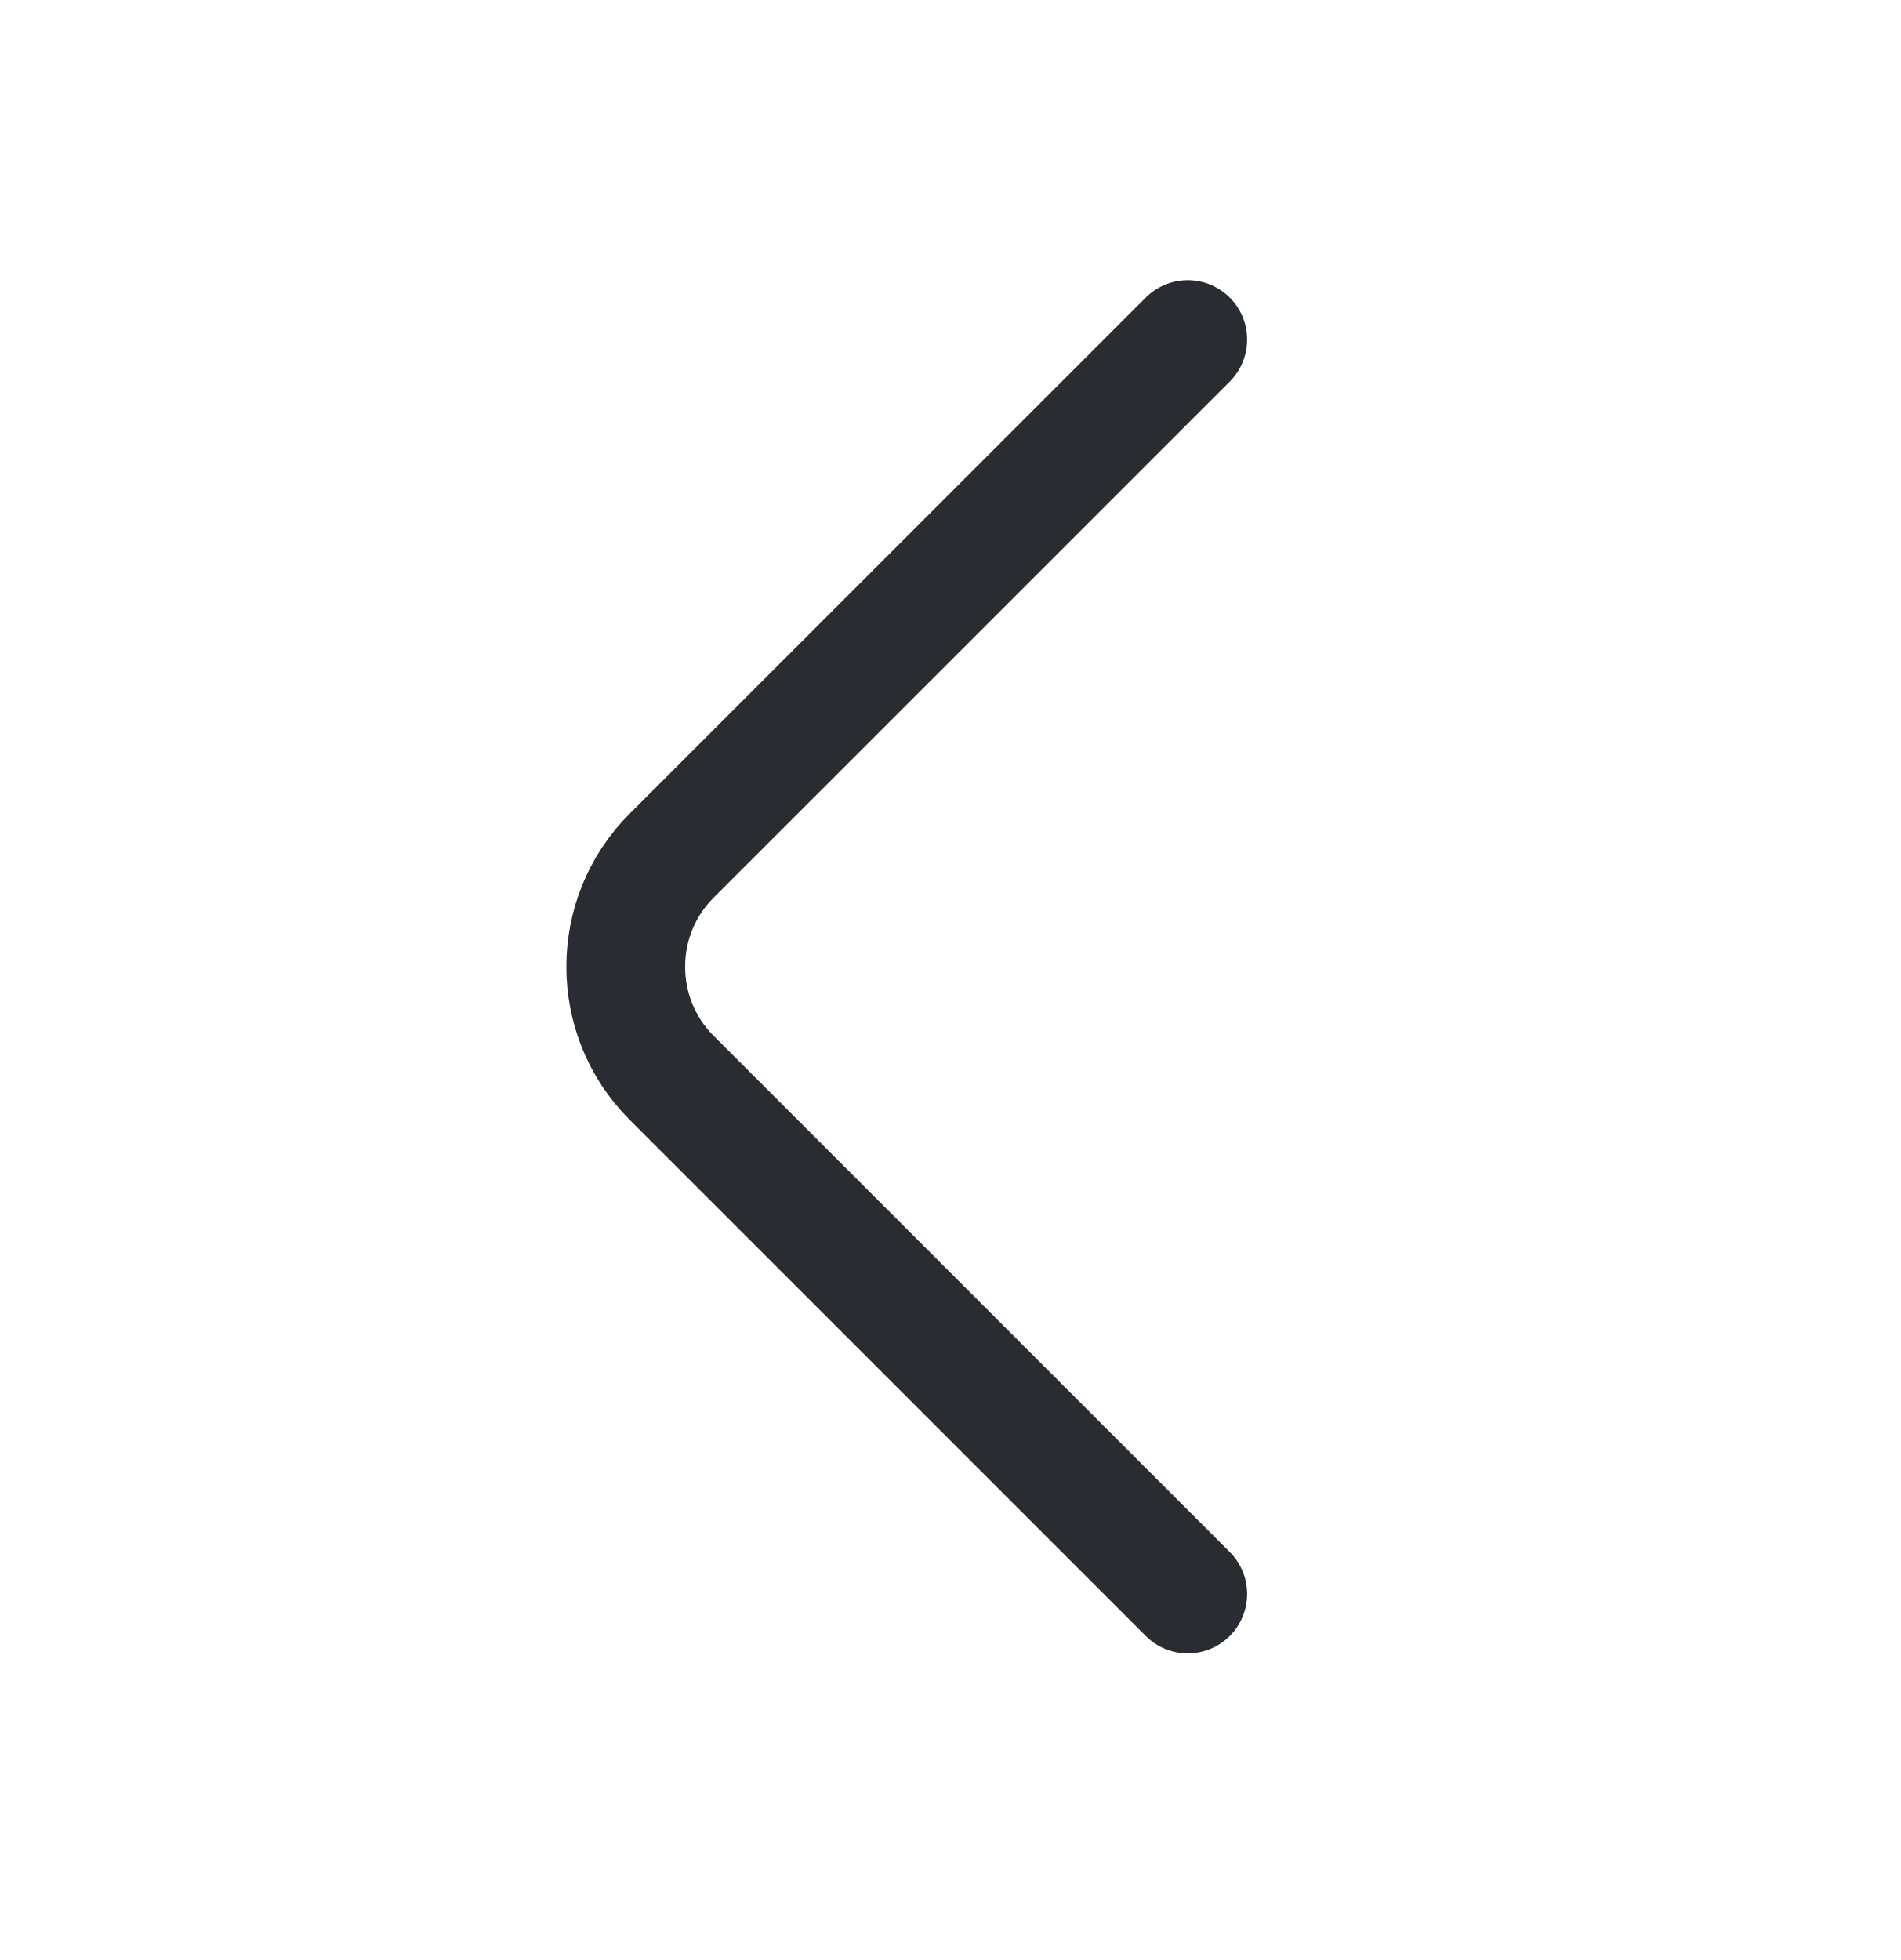
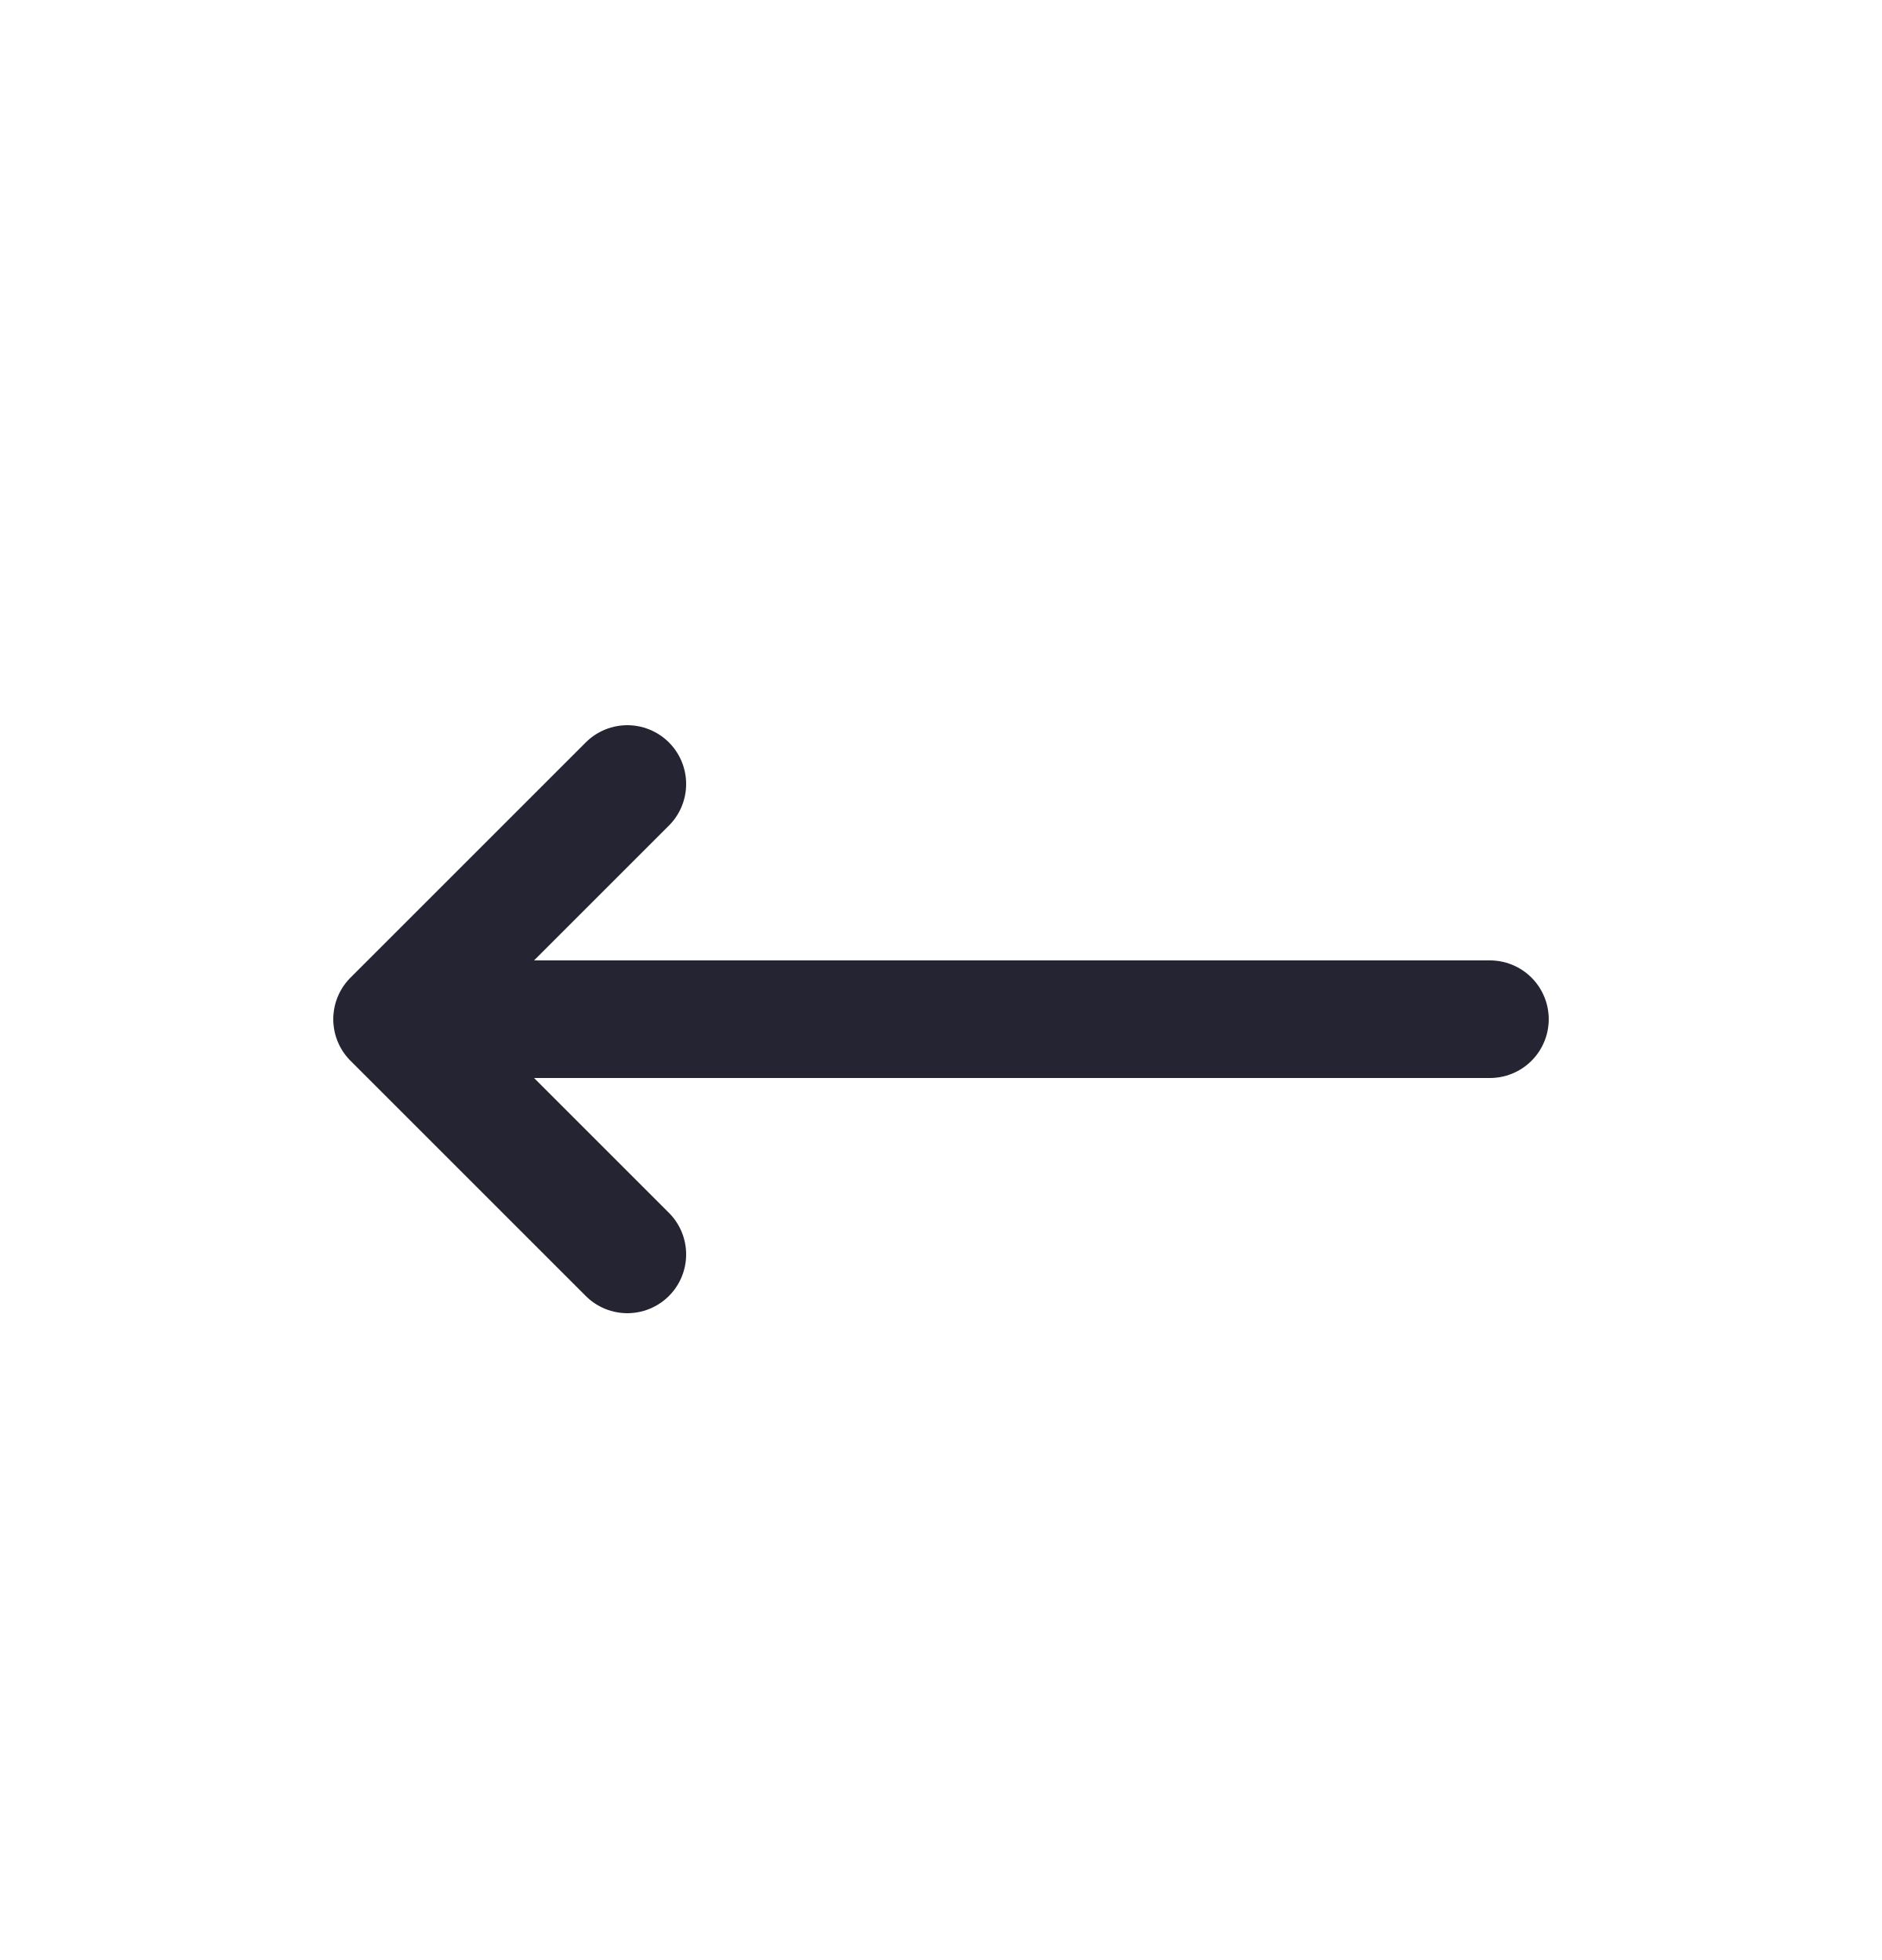
- <svg xmlns="http://www.w3.org/2000/svg" width="32" height="33" viewBox="0 0 32 33" fill="none">
-   <path d="M20 26.837L11.306 18.143C10.28 17.117 10.28 15.437 11.306 14.41L20 5.717" stroke="#292D32" stroke-width="2" stroke-miterlimit="10" stroke-linecap="round" stroke-linejoin="round" />
+ <svg xmlns="http://www.w3.org/2000/svg" width="24" height="25" viewBox="0 0 24 25" fill="none">
+   <path d="M19 13H5M5 13L8 16M5 13L8 10" stroke="#252432" stroke-width="1.5" stroke-linecap="round" stroke-linejoin="round" />
</svg>
